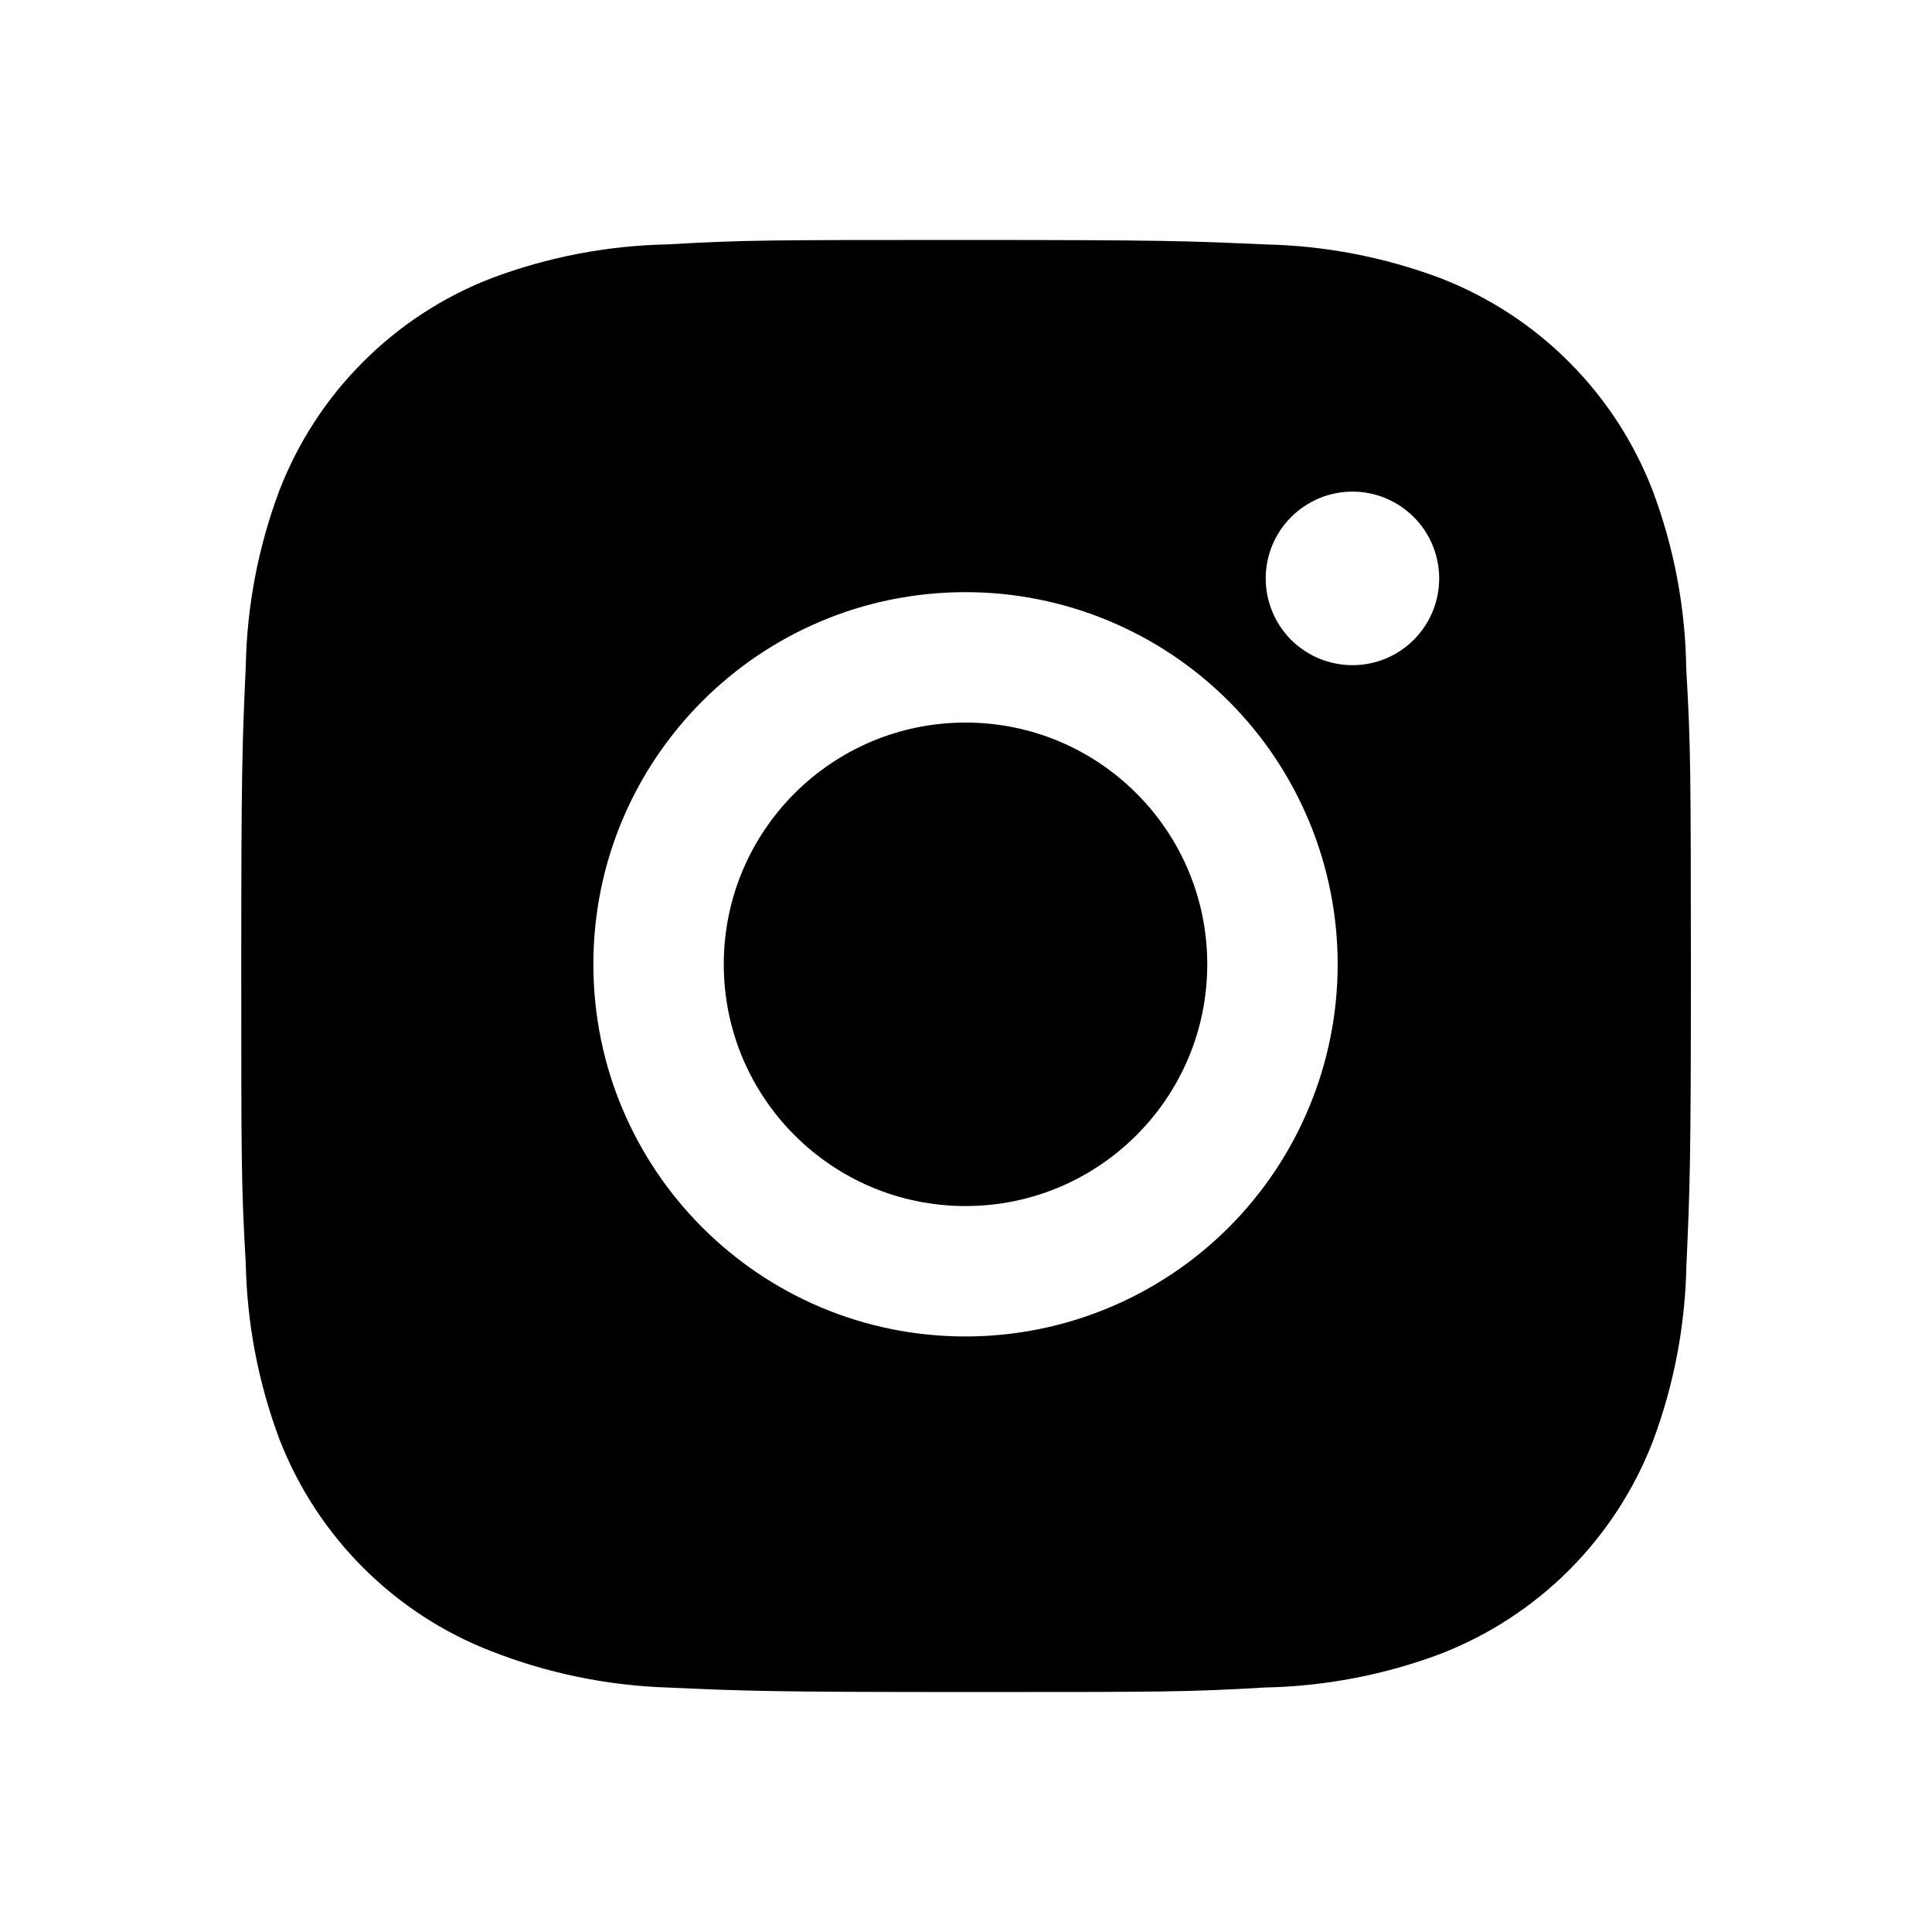
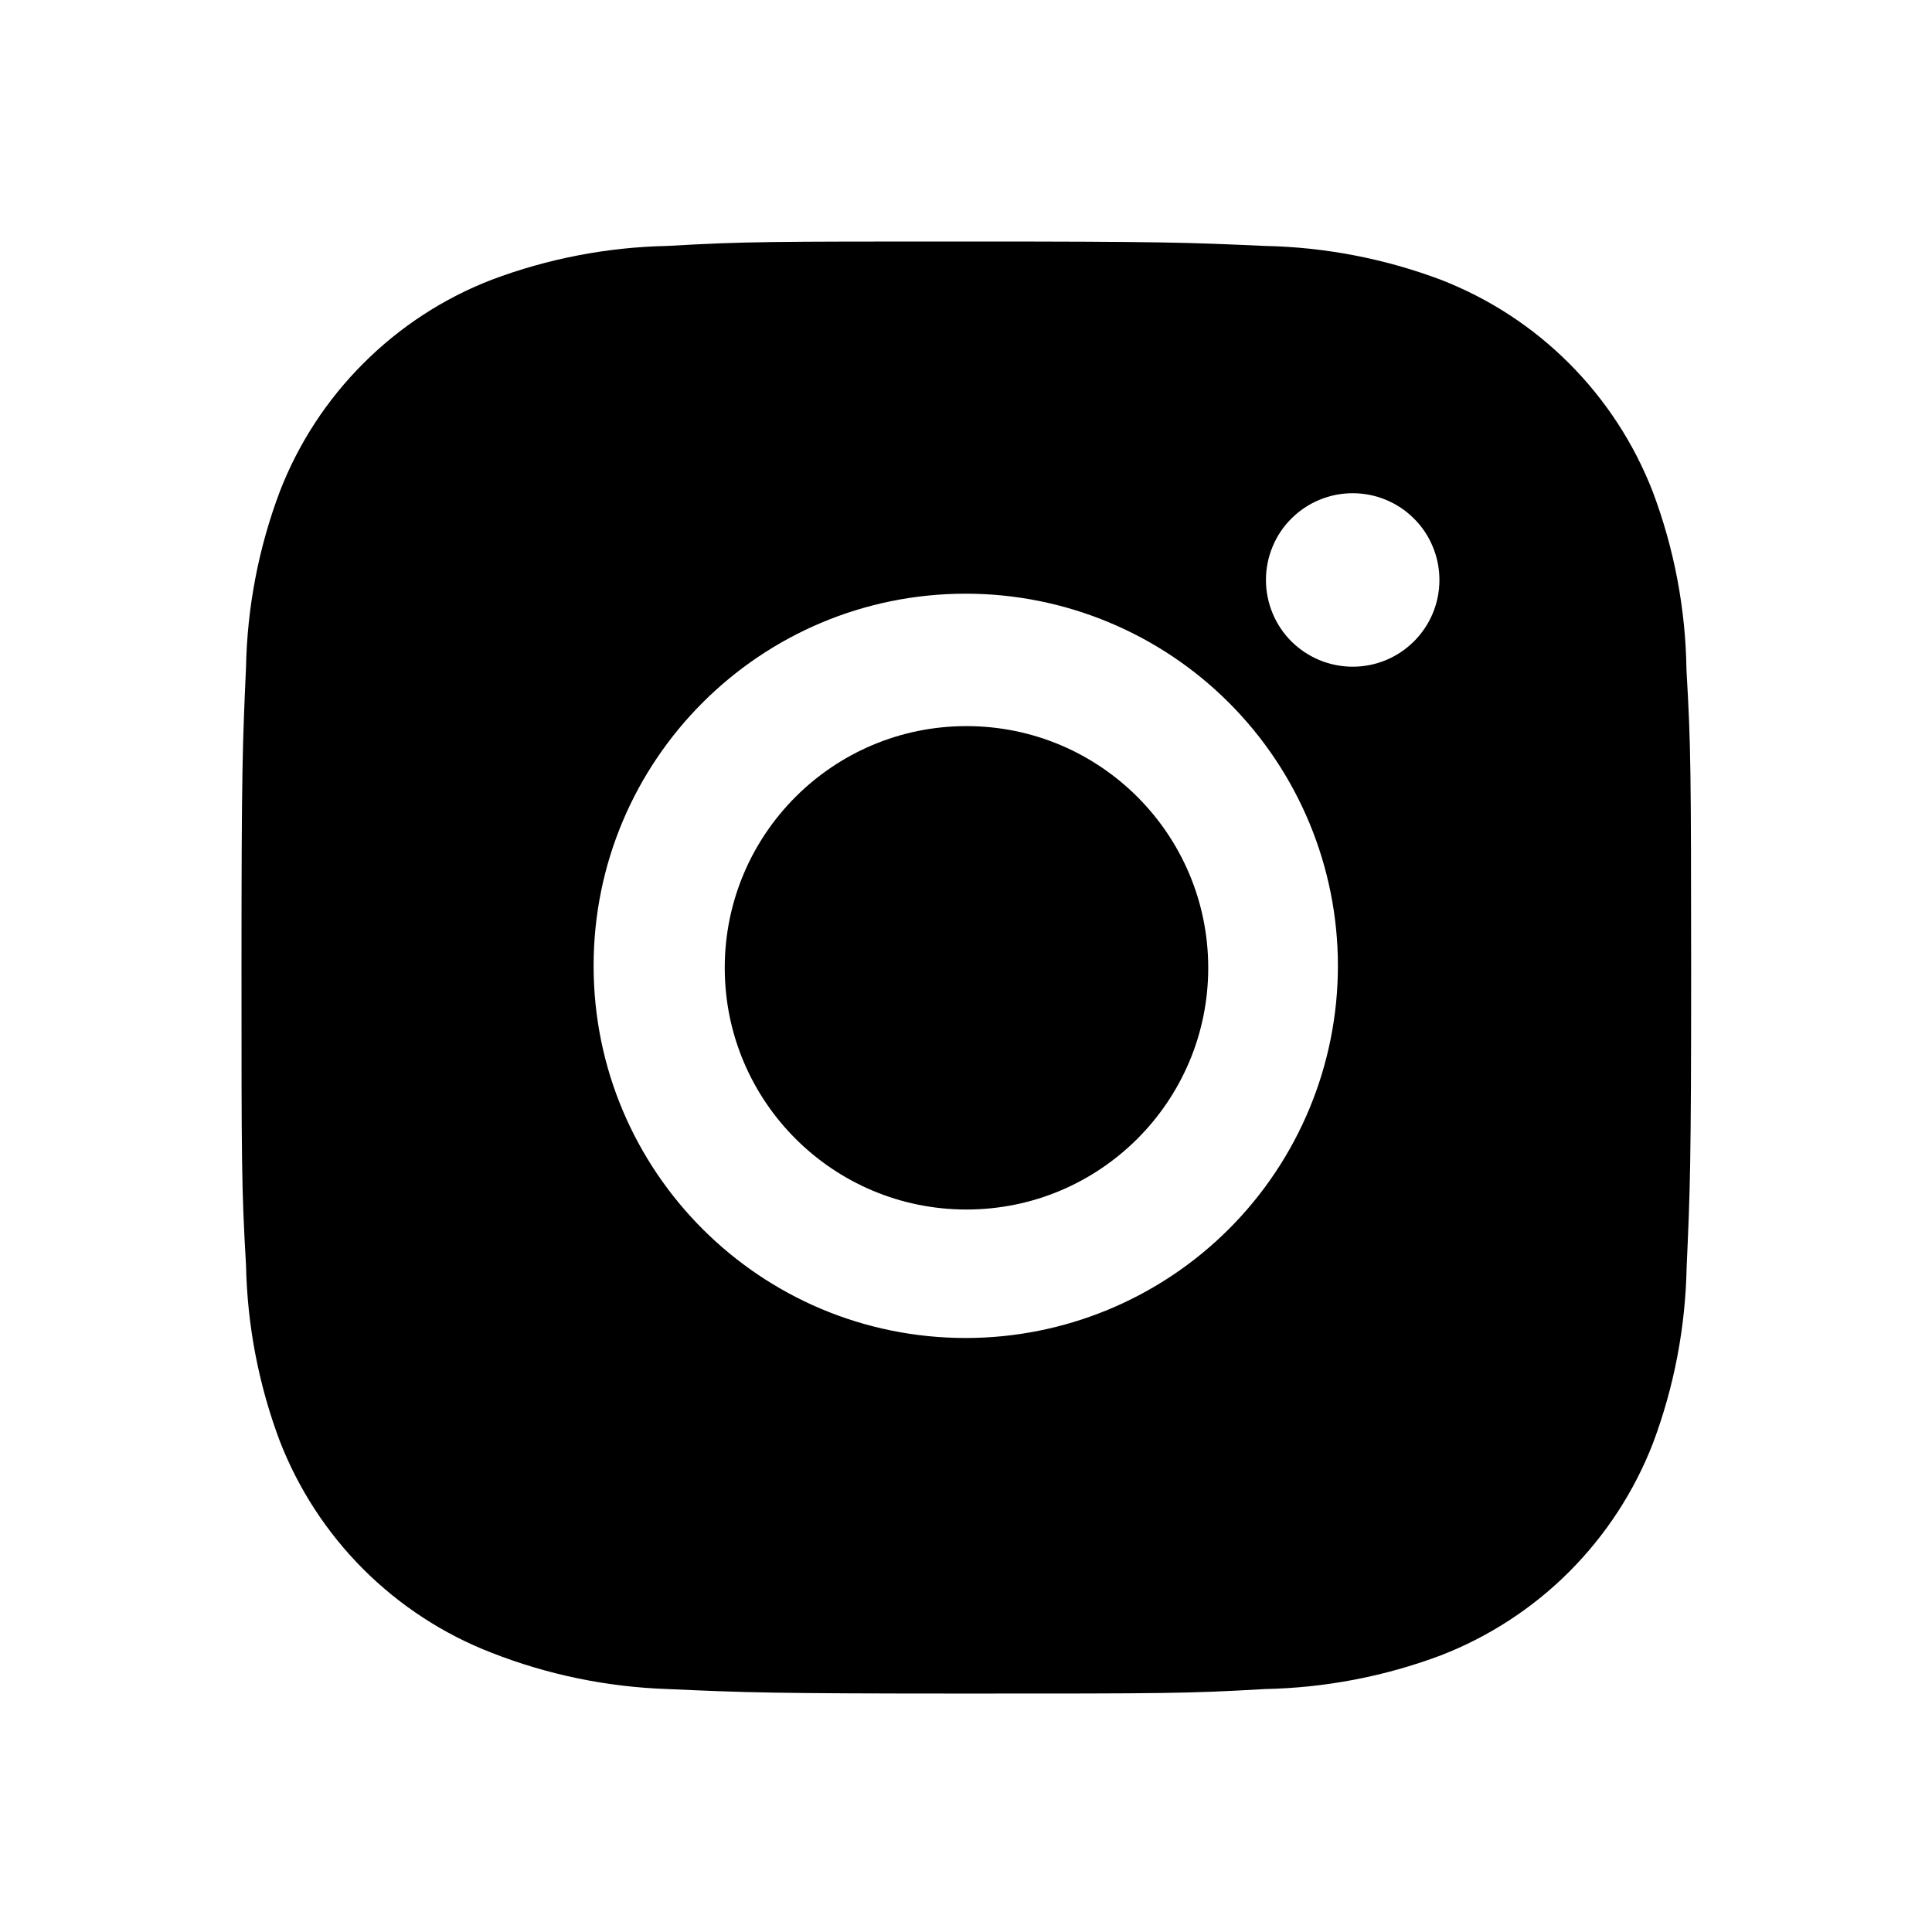
<svg xmlns="http://www.w3.org/2000/svg" width="24" height="24" viewBox="0 0 24 24" fill="none">
-   <path fill="currentColor" d="M20.947 8.305C20.937 7.548 20.795 6.798 20.528 6.089C20.296 5.491 19.943 4.948 19.489 4.495C19.036 4.041 18.493 3.688 17.895 3.456C17.195 3.193 16.456 3.051 15.709 3.036C14.747 2.993 14.442 2.981 12 2.981C9.558 2.981 9.245 2.981 8.29 3.036C7.543 3.051 6.804 3.193 6.105 3.456C5.507 3.687 4.964 4.041 4.511 4.495C4.057 4.948 3.704 5.491 3.472 6.089C3.209 6.788 3.067 7.527 3.053 8.274C3.01 9.237 2.997 9.542 2.997 11.984C2.997 14.426 2.997 14.738 3.053 15.694C3.068 16.442 3.209 17.18 3.472 17.881C3.704 18.479 4.058 19.021 4.512 19.475C4.965 19.928 5.508 20.282 6.106 20.513C6.803 20.786 7.542 20.938 8.291 20.963C9.254 21.006 9.559 21.019 12.001 21.019C14.443 21.019 14.756 21.019 15.711 20.963C16.458 20.948 17.197 20.807 17.897 20.544C18.495 20.312 19.038 19.958 19.491 19.505C19.944 19.052 20.298 18.509 20.53 17.911C20.793 17.211 20.934 16.473 20.949 15.724C20.992 14.762 21.005 14.457 21.005 12.014C21.003 9.572 21.003 9.262 20.947 8.305V8.305ZM11.994 16.602C9.44 16.602 7.371 14.533 7.371 11.979C7.371 9.425 9.44 7.356 11.994 7.356C13.22 7.356 14.396 7.843 15.263 8.71C16.13 9.577 16.617 10.753 16.617 11.979C16.617 13.205 16.13 14.381 15.263 15.248C14.396 16.115 13.22 16.602 11.994 16.602V16.602ZM16.801 8.263C16.66 8.263 16.519 8.235 16.388 8.181C16.258 8.127 16.139 8.048 16.038 7.948C15.938 7.847 15.859 7.728 15.805 7.598C15.751 7.467 15.723 7.327 15.723 7.185C15.723 7.043 15.751 6.903 15.805 6.773C15.859 6.642 15.939 6.523 16.039 6.423C16.139 6.323 16.258 6.244 16.388 6.189C16.519 6.135 16.659 6.107 16.801 6.107C16.942 6.107 17.082 6.135 17.213 6.189C17.344 6.244 17.462 6.323 17.562 6.423C17.663 6.523 17.742 6.642 17.796 6.773C17.85 6.903 17.878 7.043 17.878 7.185C17.878 7.781 17.396 8.263 16.801 8.263Z" />
-   <path fill="currentColor" d="M11.994 14.982C13.652 14.982 14.997 13.637 14.997 11.979C14.997 10.32 13.652 8.976 11.994 8.976C10.335 8.976 8.991 10.32 8.991 11.979C8.991 13.637 10.335 14.982 11.994 14.982Z" />
+   <path d="M20.95 8.324C20.94 7.567 20.798 6.817 20.531 6.108C20.299 5.51 19.945 4.967 19.492 4.514C19.039 4.06 18.496 3.707 17.898 3.475C17.198 3.212 16.459 3.07 15.712 3.055C14.75 3.012 14.445 3 12.003 3C9.561 3 9.248 3 8.293 3.055C7.546 3.07 6.807 3.212 6.108 3.475C5.51 3.706 4.967 4.06 4.514 4.514C4.06 4.967 3.706 5.51 3.475 6.108C3.212 6.807 3.07 7.546 3.056 8.293C3.013 9.256 3 9.561 3 12.003C3 14.445 3 14.757 3.056 15.713C3.071 16.461 3.212 17.199 3.475 17.9C3.707 18.498 4.061 19.041 4.514 19.494C4.968 19.947 5.511 20.301 6.109 20.532C6.806 20.805 7.545 20.957 8.294 20.982C9.257 21.025 9.562 21.038 12.004 21.038C14.446 21.038 14.759 21.038 15.714 20.982C16.461 20.967 17.2 20.826 17.9 20.563C18.498 20.331 19.041 19.977 19.494 19.524C19.947 19.07 20.301 18.528 20.533 17.93C20.796 17.23 20.937 16.492 20.952 15.743C20.995 14.781 21.008 14.476 21.008 12.033C21.006 9.591 21.006 9.281 20.95 8.324V8.324ZM11.997 16.621C9.443 16.621 7.374 14.552 7.374 11.998C7.374 9.444 9.443 7.375 11.997 7.375C13.223 7.375 14.399 7.862 15.266 8.729C16.133 9.596 16.62 10.772 16.62 11.998C16.62 13.224 16.133 14.4 15.266 15.267C14.399 16.134 13.223 16.621 11.997 16.621V16.621ZM16.804 8.282C16.662 8.282 16.522 8.254 16.391 8.2C16.261 8.146 16.142 8.067 16.041 7.967C15.941 7.866 15.862 7.748 15.808 7.617C15.754 7.486 15.726 7.346 15.726 7.204C15.726 7.062 15.754 6.922 15.808 6.792C15.862 6.661 15.941 6.542 16.042 6.442C16.142 6.342 16.26 6.263 16.391 6.209C16.522 6.154 16.662 6.127 16.803 6.127C16.945 6.127 17.085 6.154 17.216 6.209C17.347 6.263 17.465 6.342 17.565 6.442C17.666 6.542 17.745 6.661 17.799 6.792C17.853 6.922 17.881 7.062 17.881 7.204C17.881 7.8 17.399 8.282 16.804 8.282Z" fill="currentcolor" />
+   <path d="M12.006 15.025C13.664 15.025 15.009 13.681 15.009 12.023C15.009 10.364 13.664 9.02 12.006 9.02C10.347 9.02 9.003 10.364 9.003 12.023C9.003 13.681 10.347 15.025 12.006 15.025Z" fill="currentcolor" />
</svg>
